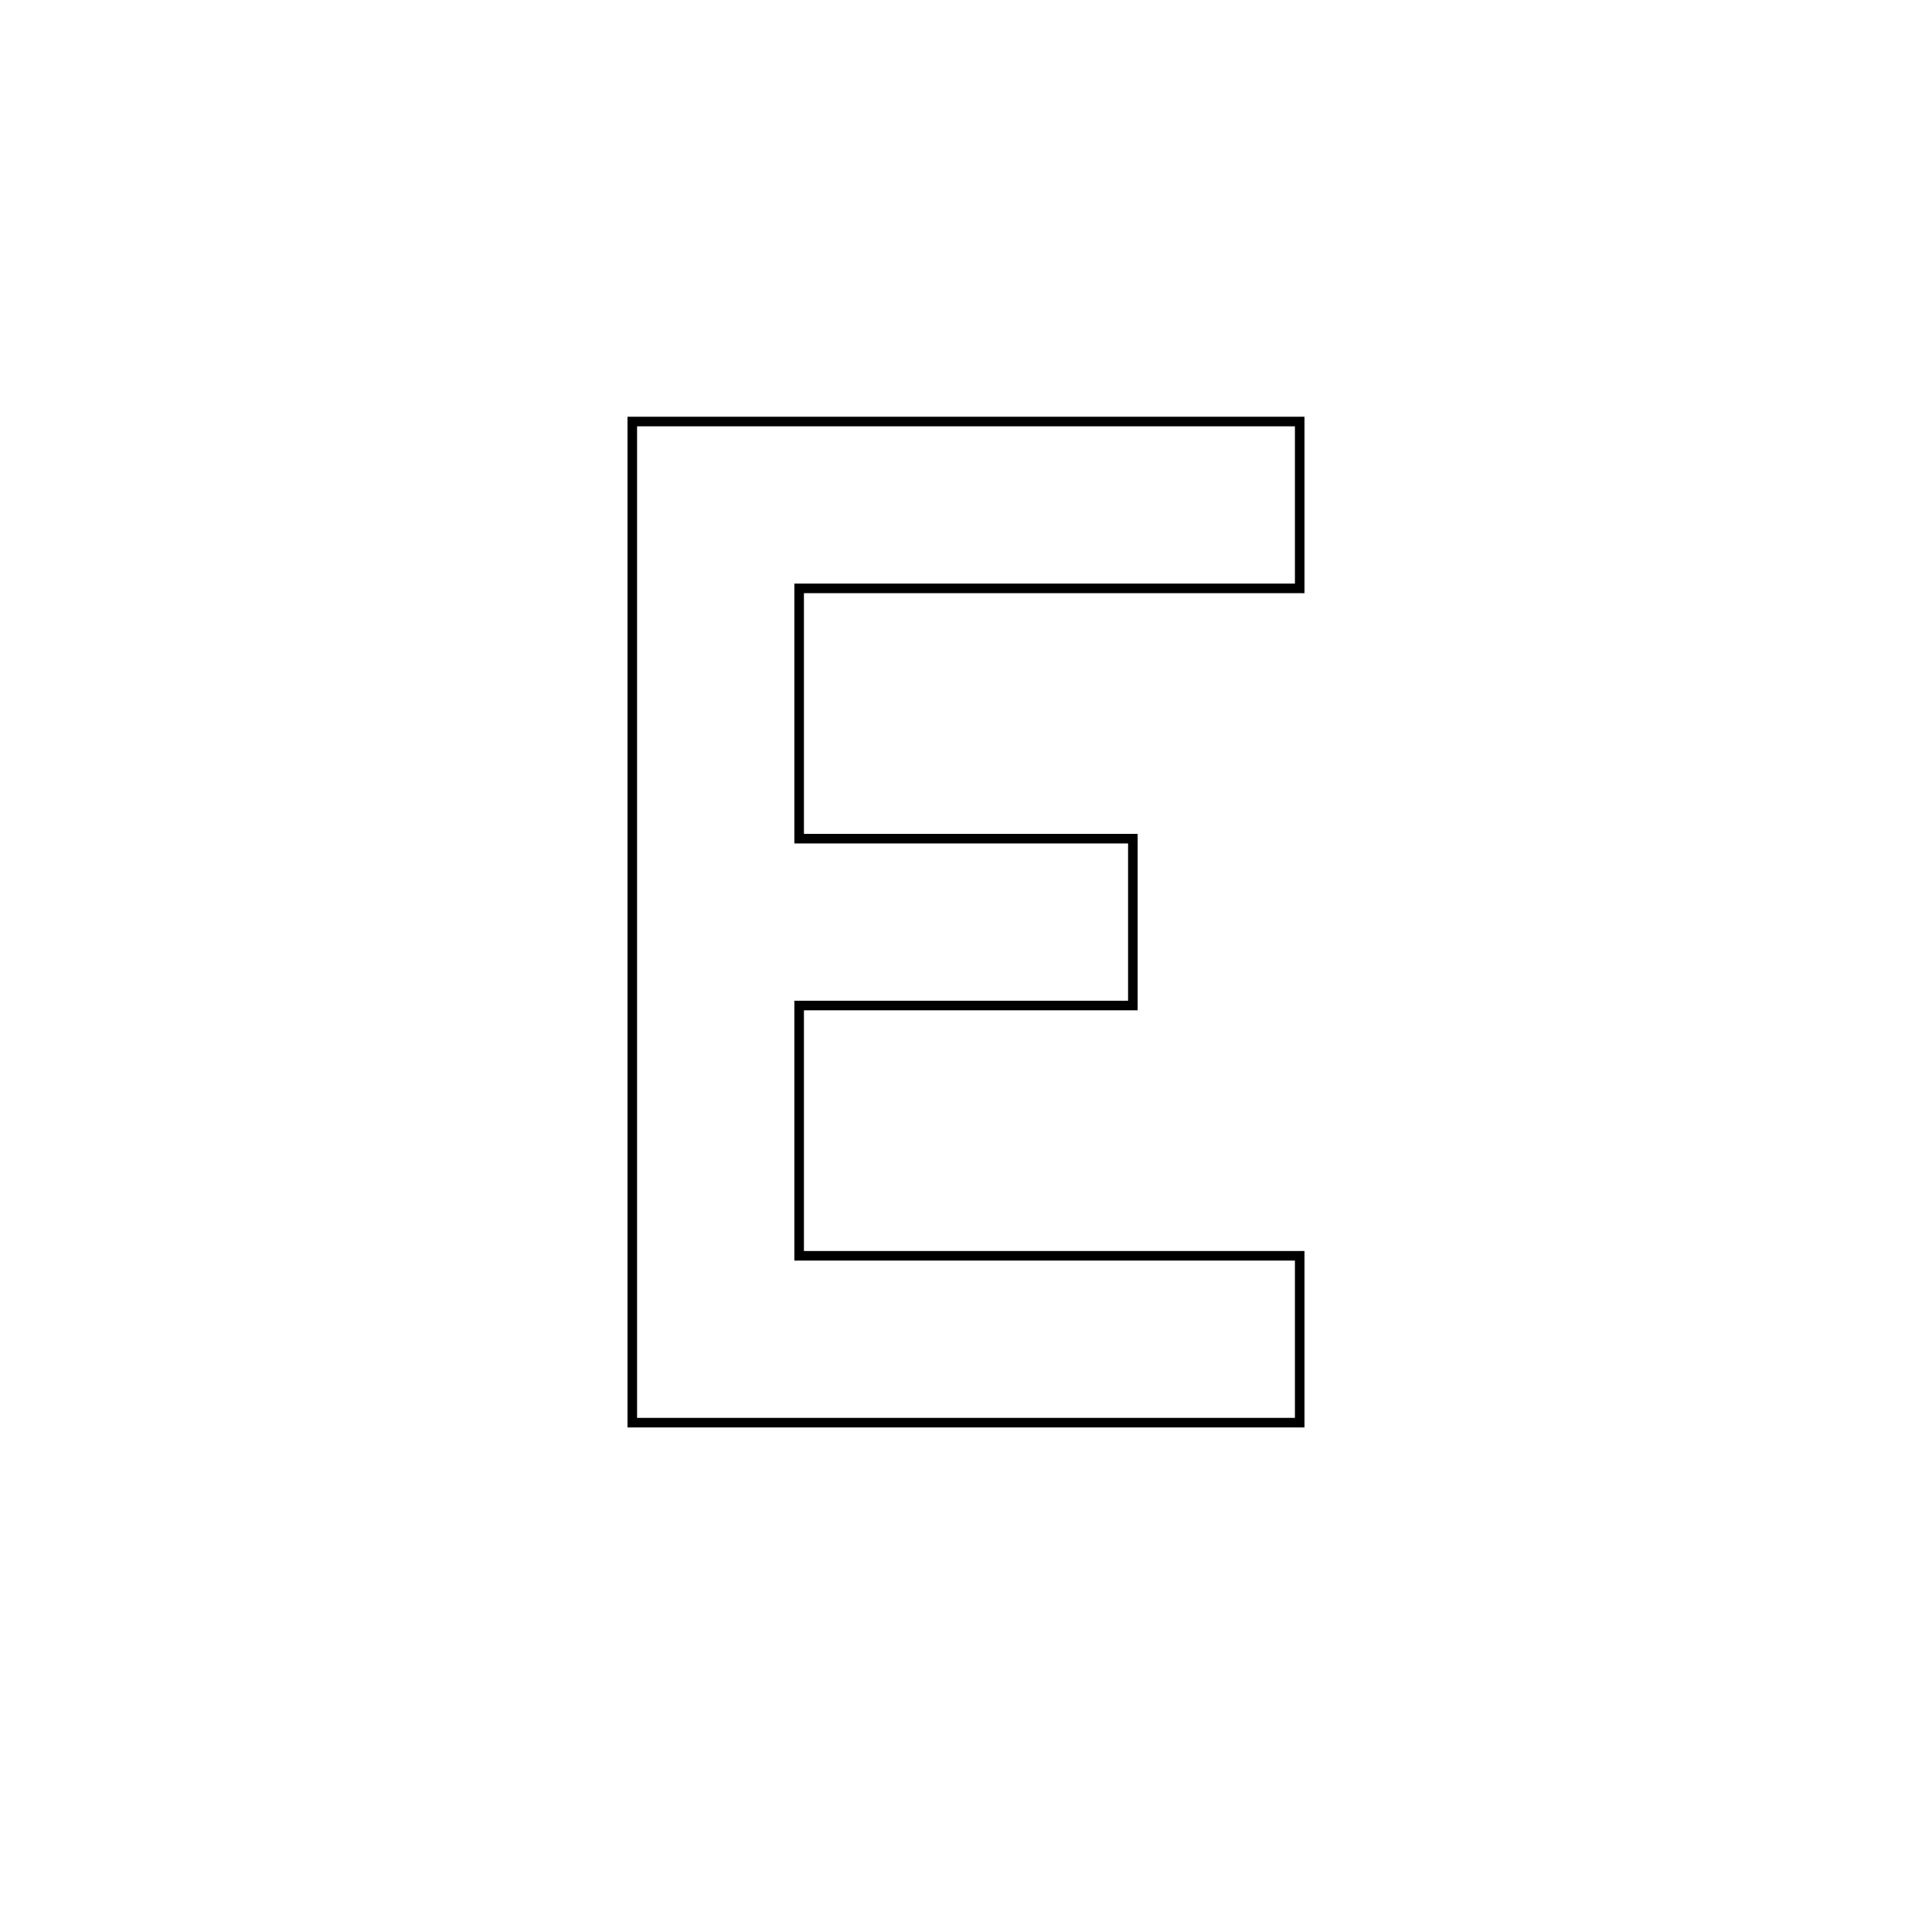
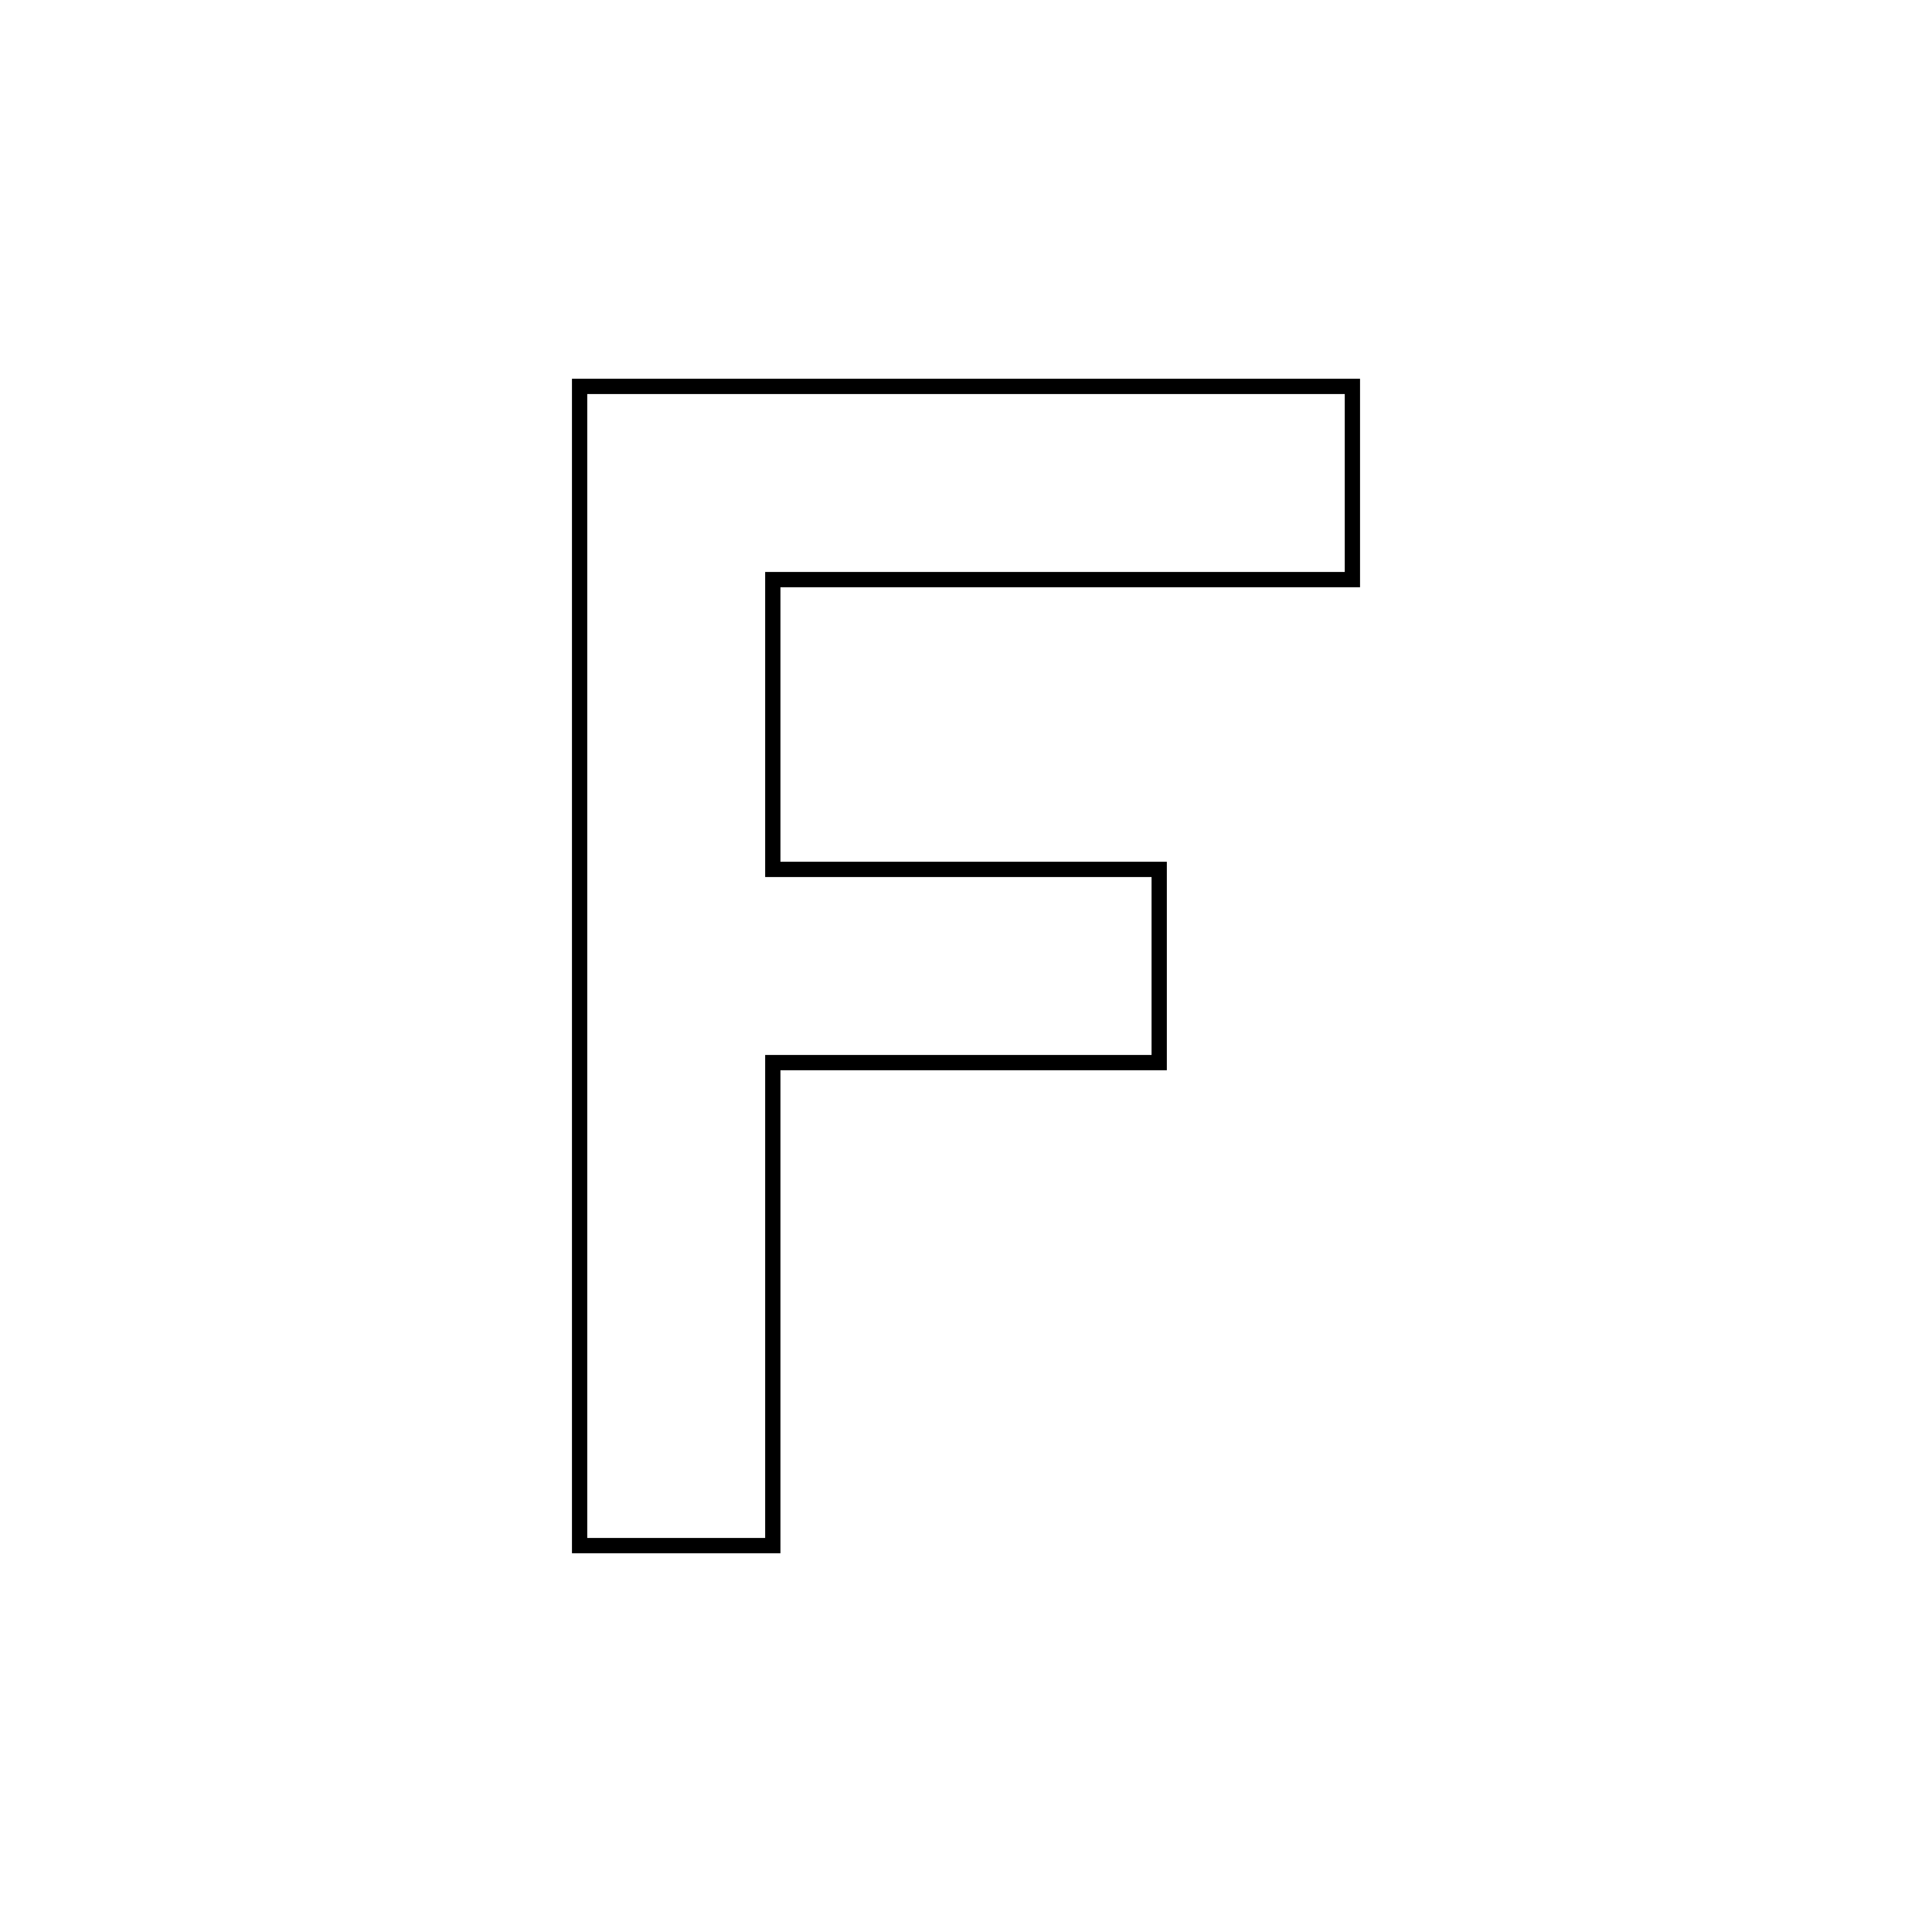
- <svg xmlns="http://www.w3.org/2000/svg" version="1.1" x="0" y="0" width="440" height="440">
-   <polygon stroke="Black" stroke-width="2.179" fill="None" points="144,324 296,324 296,286 182,286 182,229 258,229 258,191 182,191 182,134 296,134 296,96 144,96" />
+ <svg version="1.1" x="0" y="0" width="200" height="200">
+   <polygon stroke="Black" stroke-width="1.581" fill="None" points="60,160 80,160 80,110 120,110 120,90 80,90 80,60 140,60 140,40 60,40" />
</svg>
